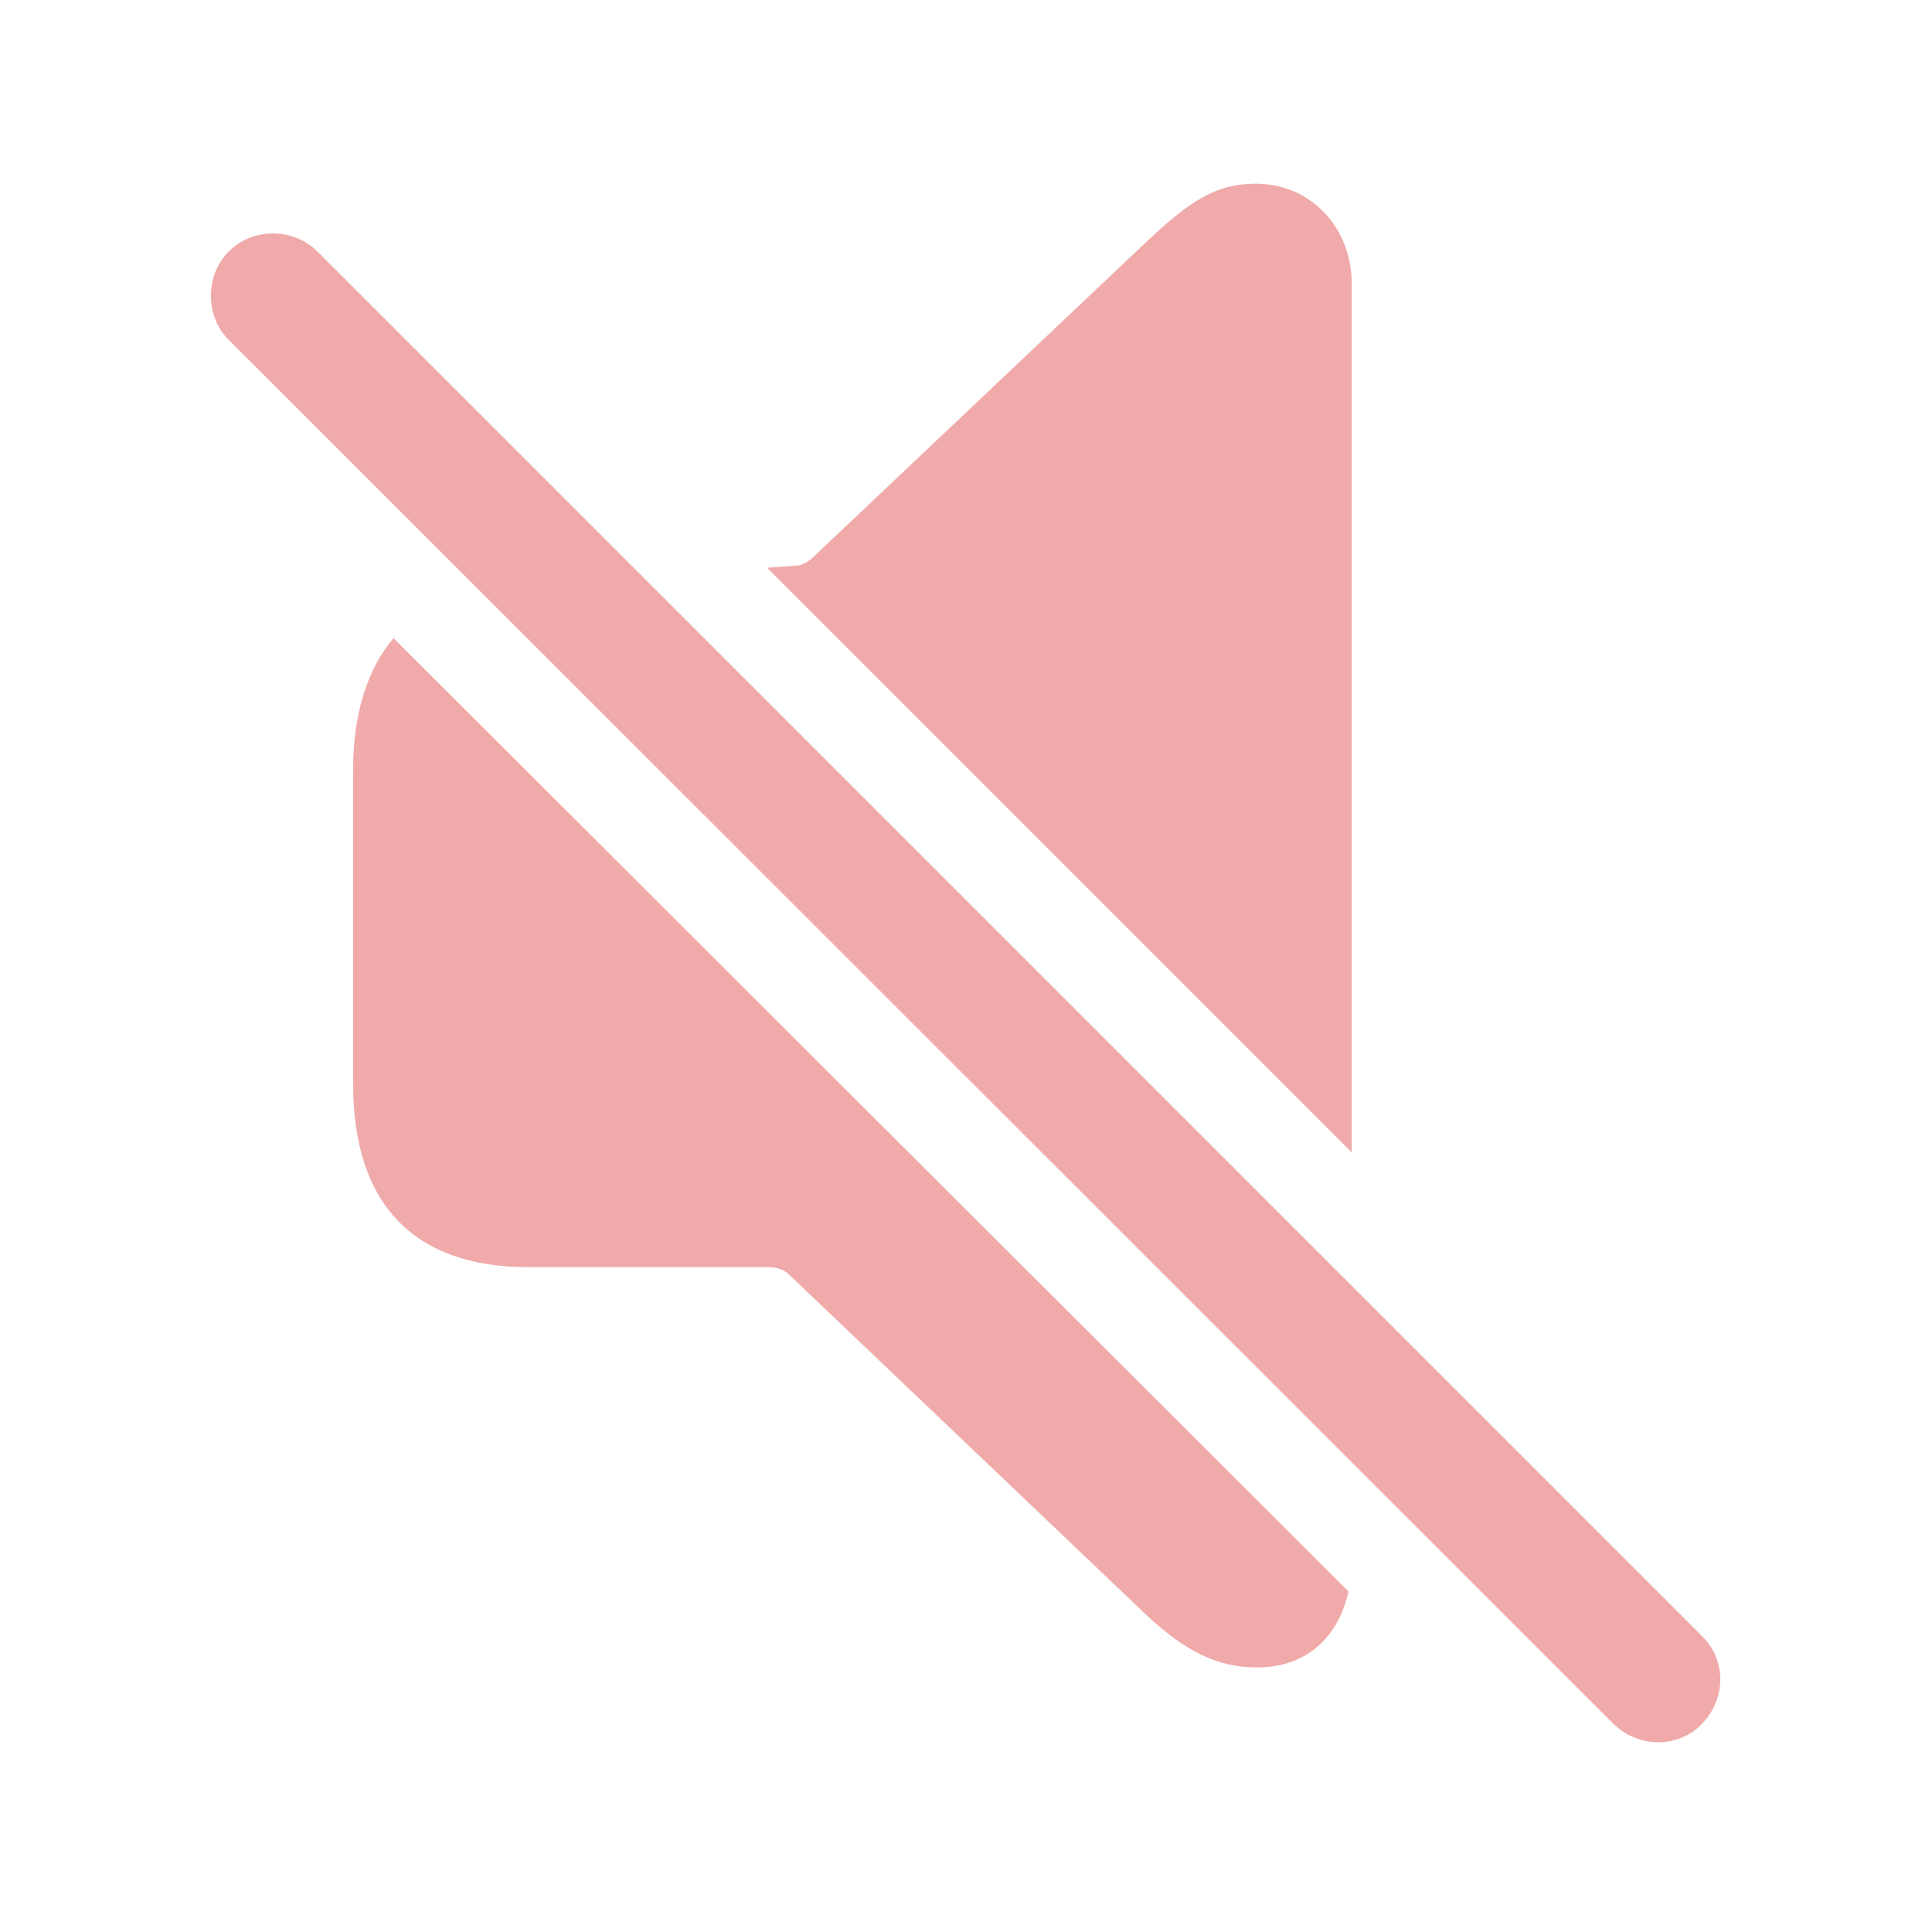
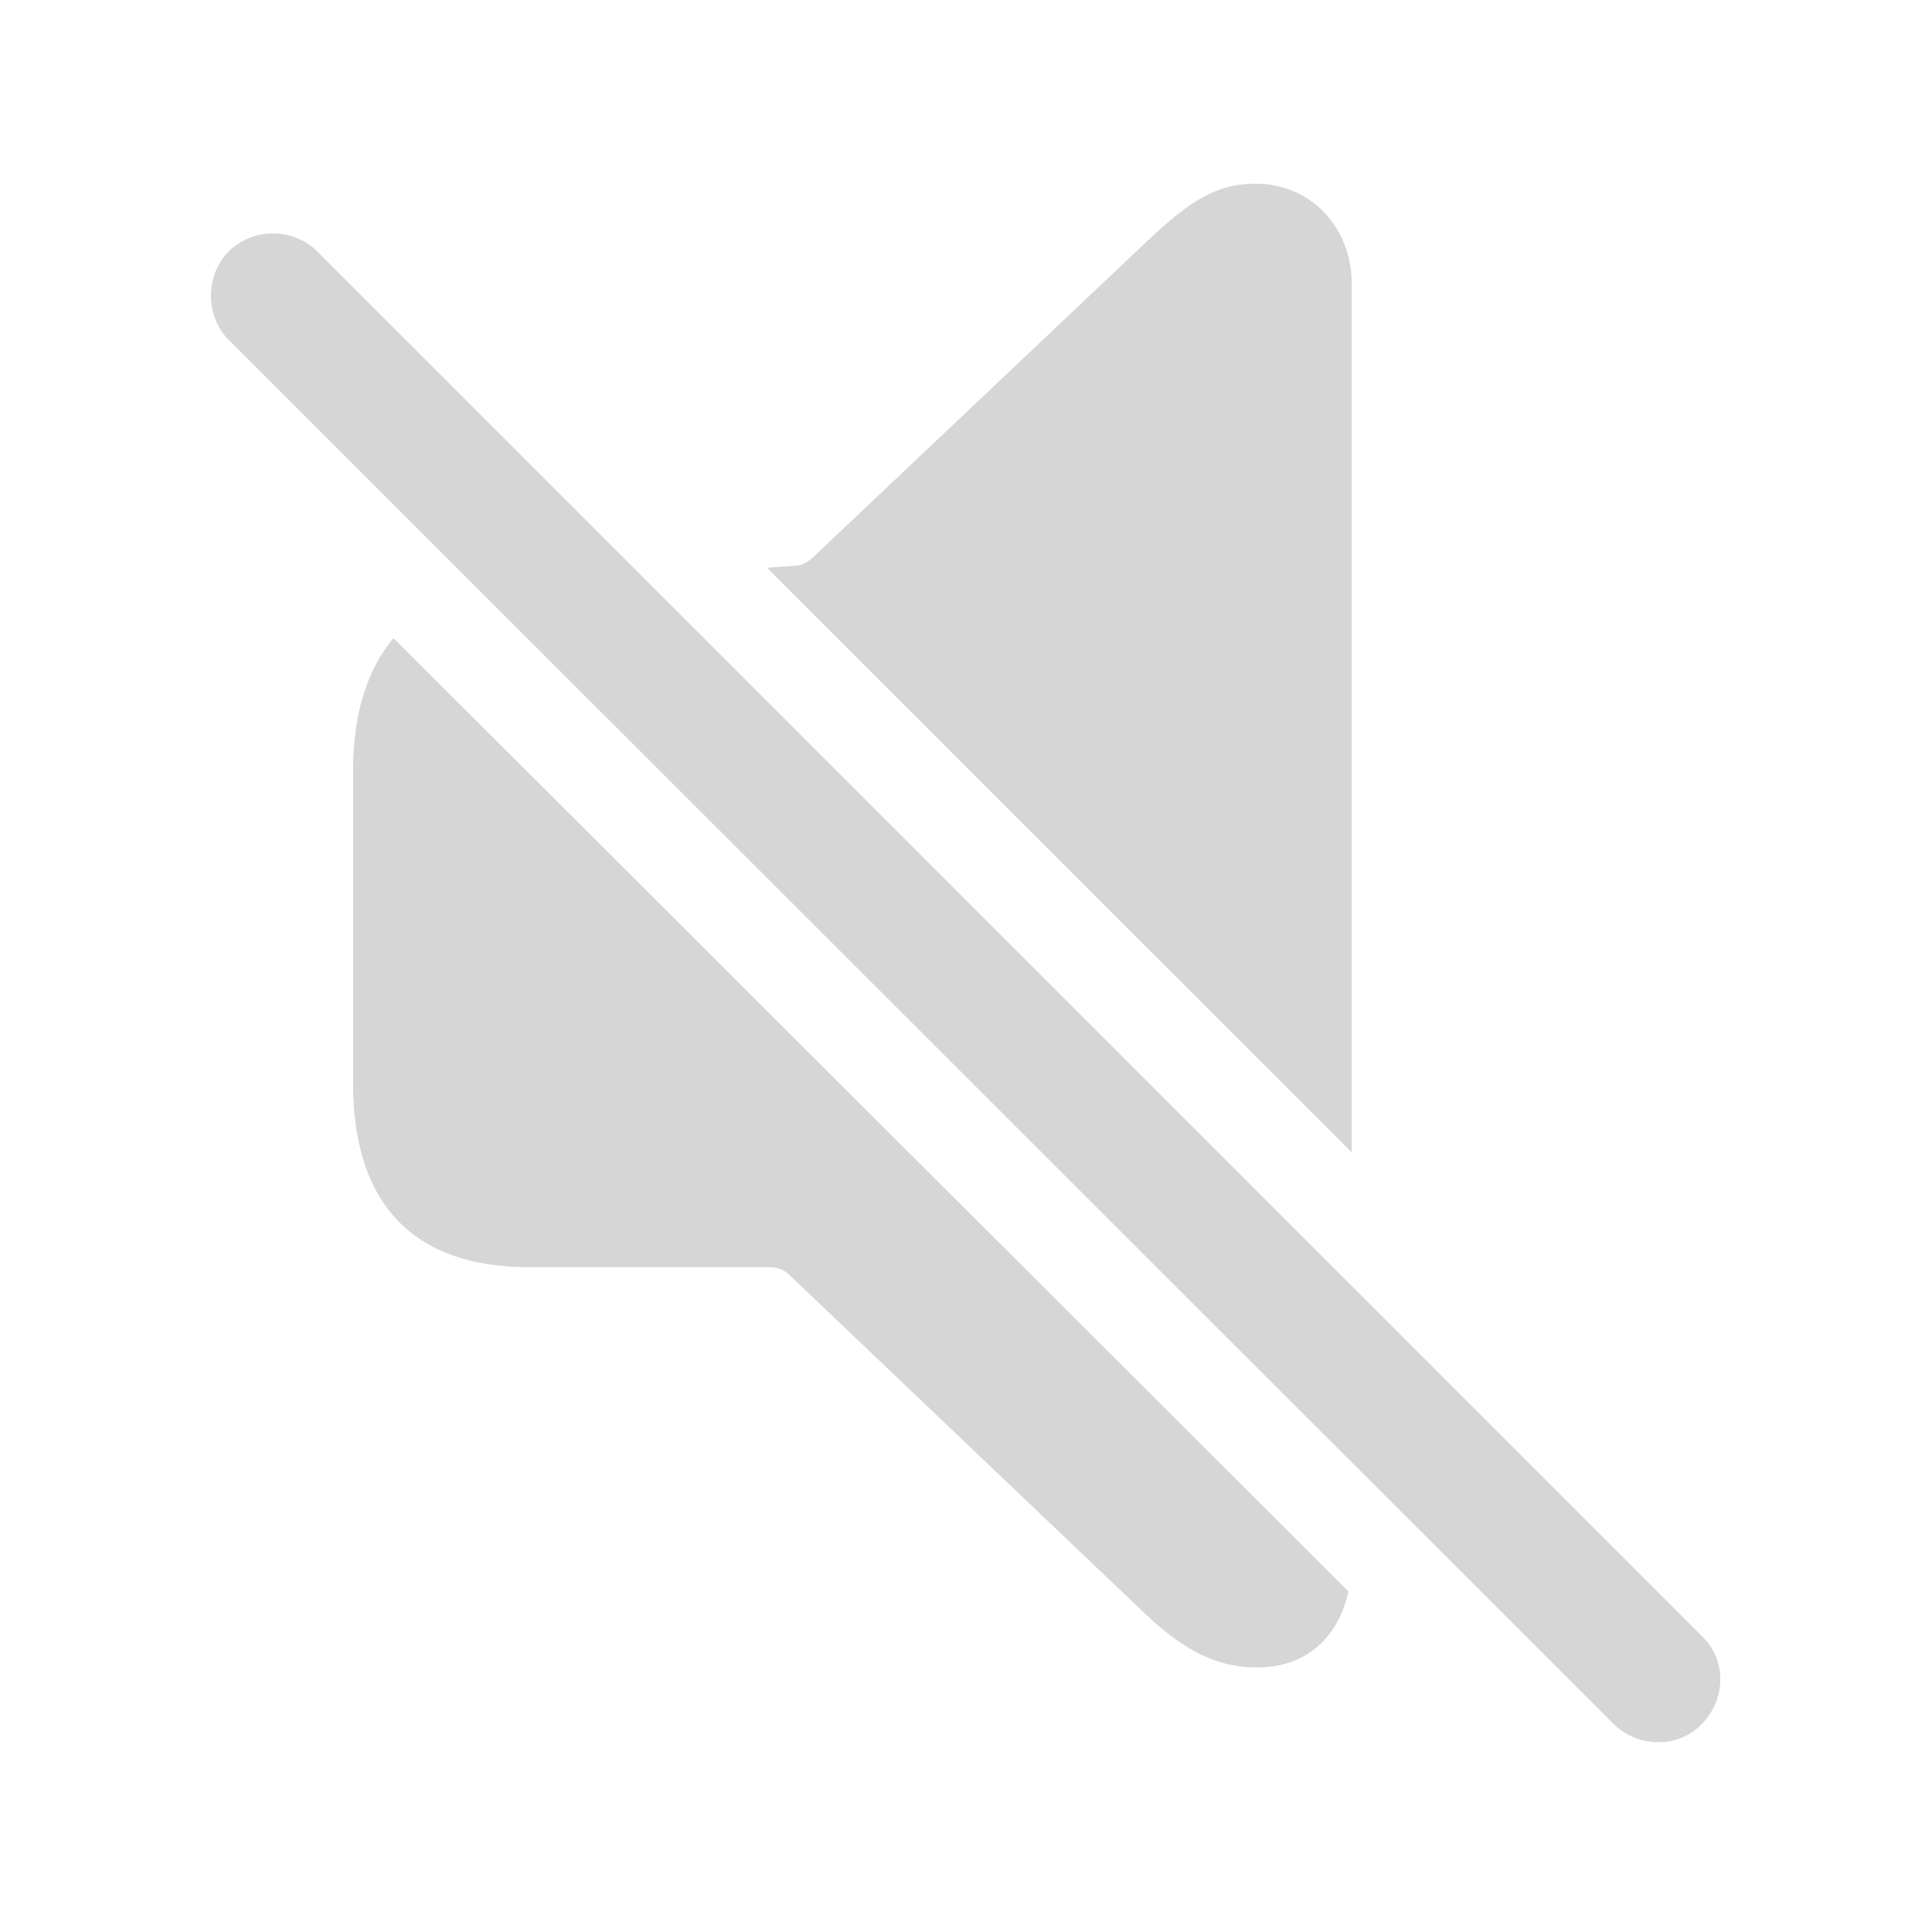
- <svg fill="#F0AAAA" width="120px" height="120px" viewBox="0 0 56 56">
+ <svg fill="#D6D6D6" width="120px" height="120px" viewBox="0 0 56 56">
  <path d="M 39.18 33.402 L 39.18 8.207 C 39.18 6.637 38.031 5.324 36.391 5.324 C 35.242 5.324 34.469 5.84 33.227 7.012 L 23.617 16.105 C 23.477 16.246 23.336 16.34 23.172 16.387 L 22.234 16.457 Z M 46.773 49.973 C 47.5 50.676 48.648 50.676 49.328 49.973 C 50.031 49.246 50.055 48.121 49.328 47.418 L 9.203 7.293 C 8.5 6.59 7.328 6.59 6.625 7.293 C 5.945 7.973 5.945 9.168 6.625 9.848 Z M 36.437 48.332 C 37.82 48.332 38.781 47.512 39.086 46.129 L 11.406 18.496 C 10.656 19.387 10.234 20.676 10.234 22.316 L 10.234 31.41 C 10.234 34.926 12.015 36.73 15.32 36.73 L 22.281 36.73 C 22.515 36.73 22.727 36.801 22.867 36.941 L 33.227 46.809 C 34.352 47.863 35.289 48.332 36.437 48.332 Z" />
</svg>
